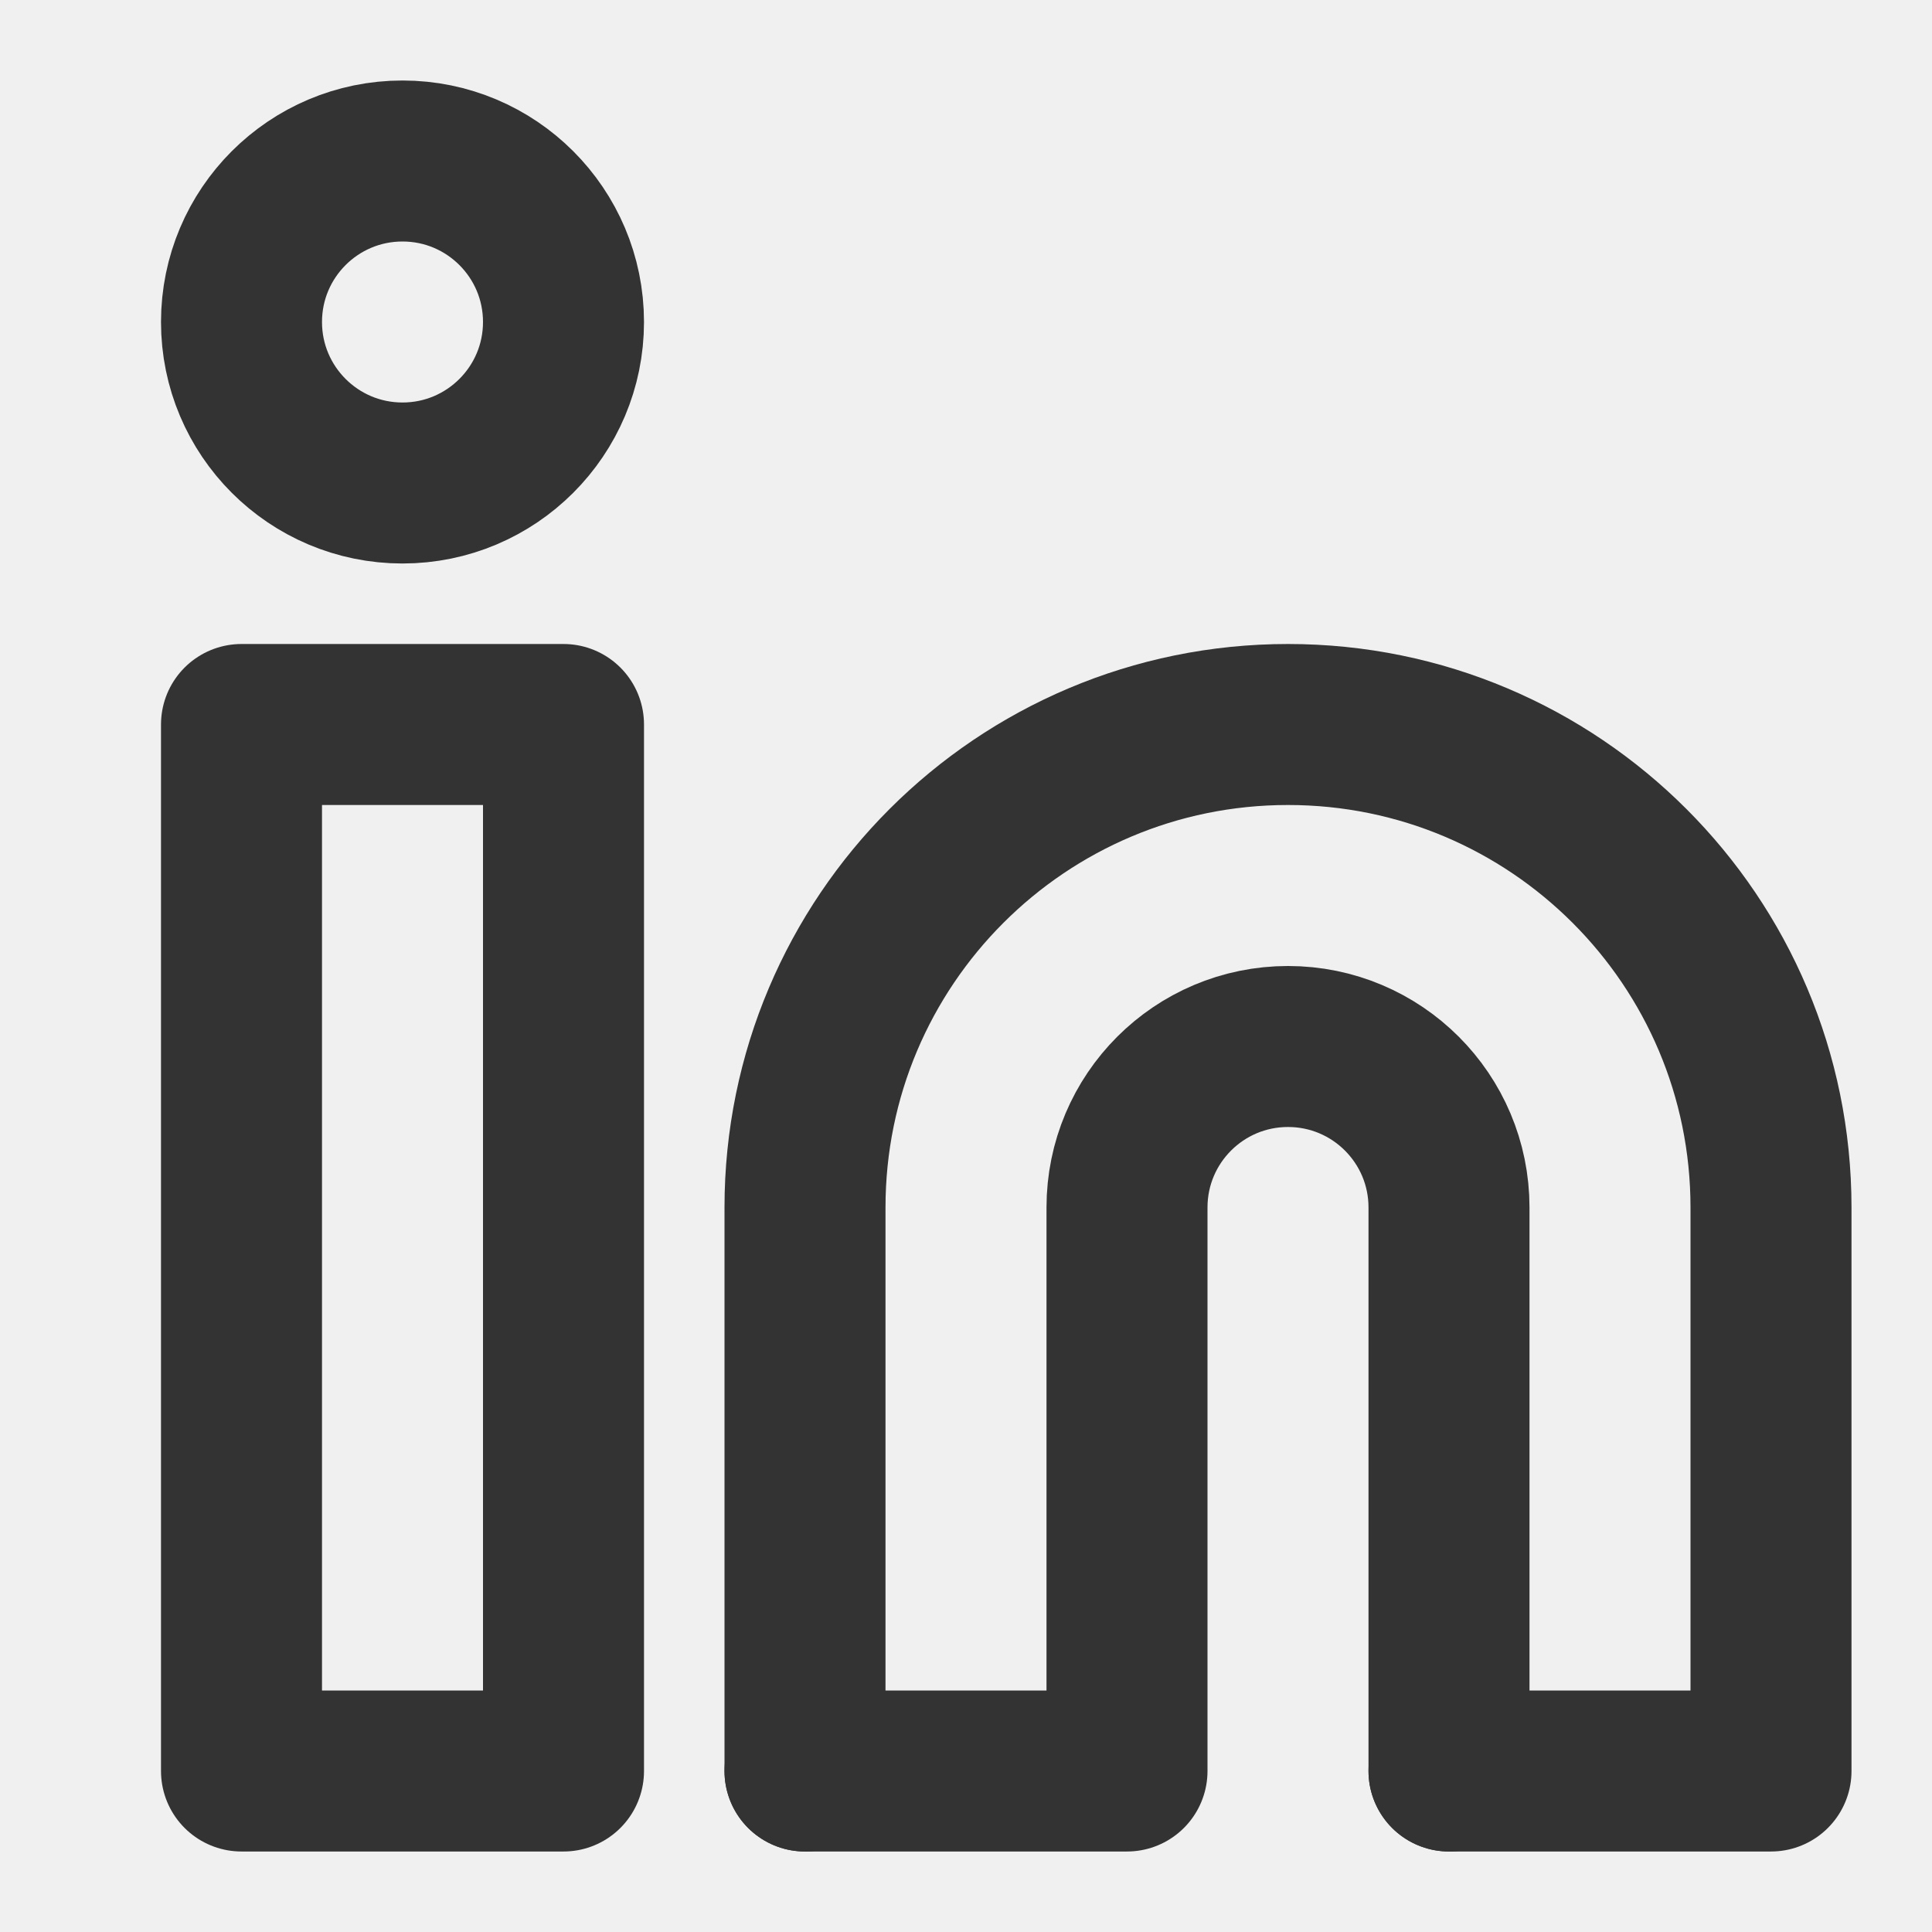
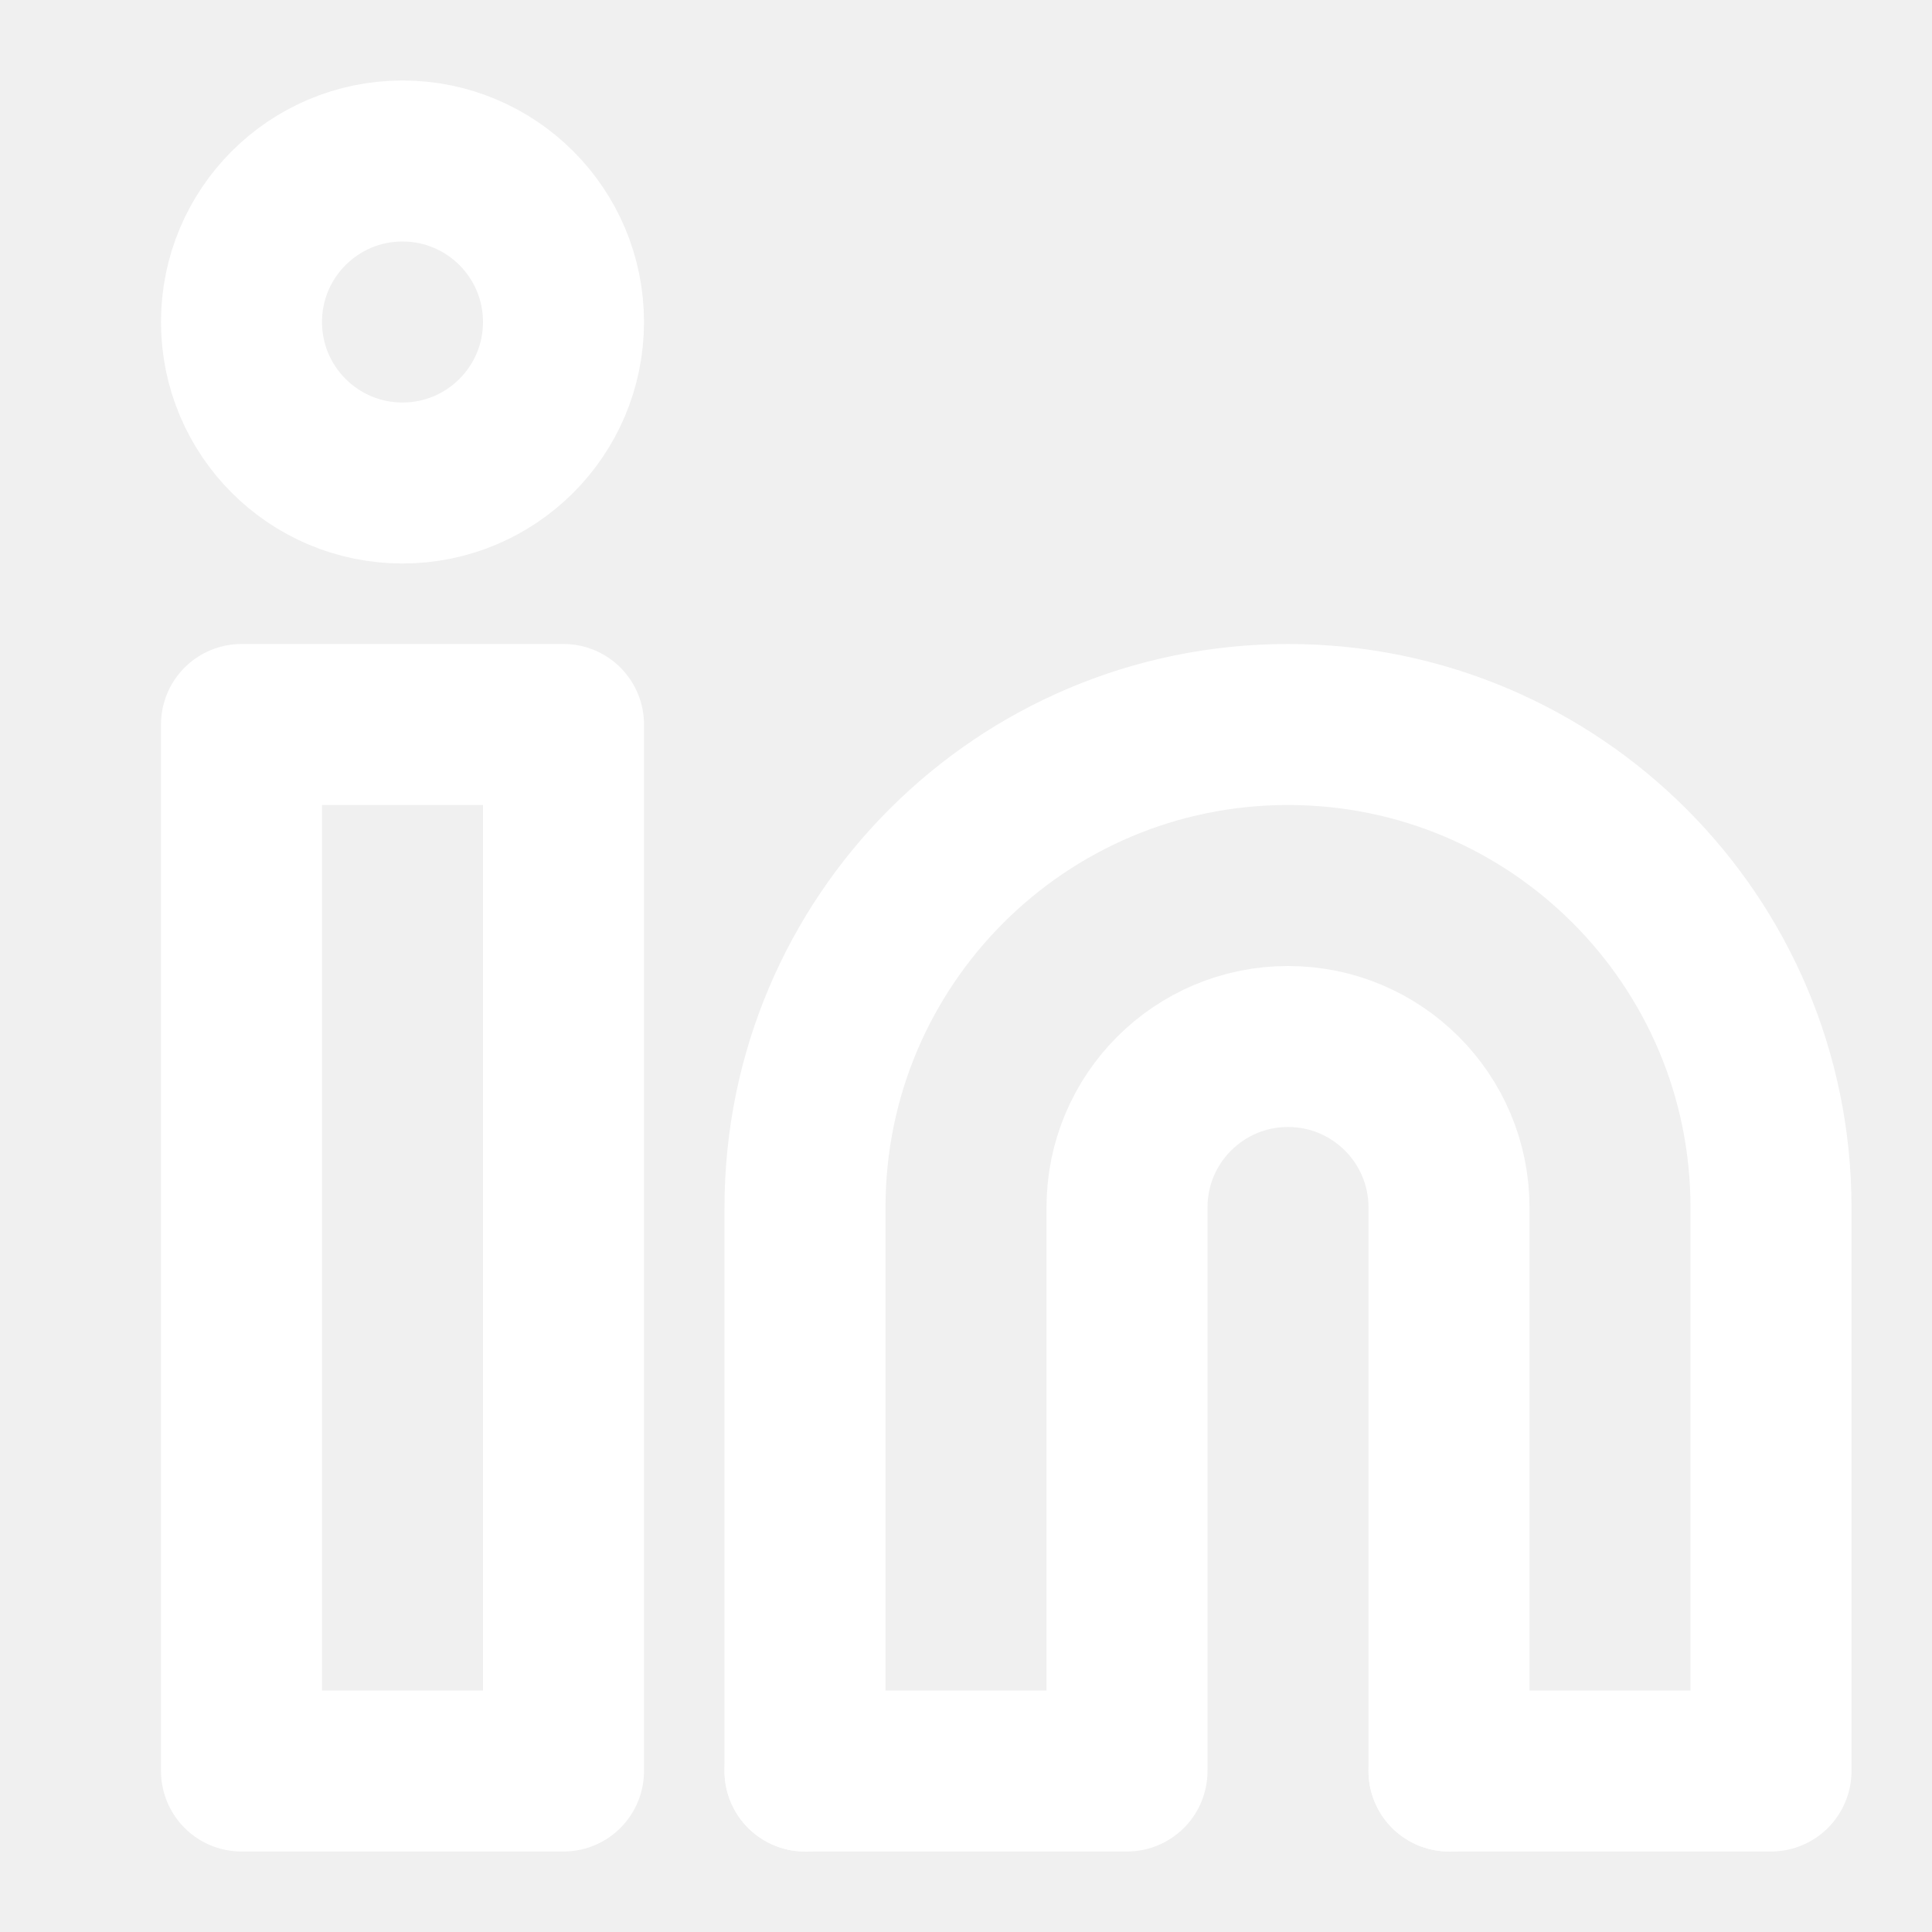
<svg xmlns="http://www.w3.org/2000/svg" width="24" height="24" viewBox="0 0 24 24" fill="none">
-   <path d="M18 22V15C18 13.895 17.105 13 16 13C14.895 13 14 13.895 14 15V22H10" stroke="#333333" stroke-width="2" stroke-linecap="round" stroke-linejoin="round" />
-   <path d="M10 22V15C10 11.686 12.686 9 16 9C19.314 9 22 11.686 22 15V22H18" stroke="#333333" stroke-width="2" stroke-linecap="round" stroke-linejoin="round" />
-   <rect x="3" y="9" width="4" height="13" stroke="#333333" stroke-width="2" stroke-linecap="round" stroke-linejoin="round" />
-   <circle cx="5" cy="4" r="2" stroke="#333333" stroke-width="2" stroke-linecap="round" stroke-linejoin="round" />
+   <path d="M18 22V15C18 13.895 17.105 13 16 13C14.895 13 14 13.895 14 15V22H10" stroke="#fff" stroke-width="2" stroke-linecap="round" stroke-linejoin="round" />
+   <path d="M10 22V15C10 11.686 12.686 9 16 9C19.314 9 22 11.686 22 15V22H18" stroke="#fff" stroke-width="2" stroke-linecap="round" stroke-linejoin="round" />
+   <rect x="3" y="9" width="4" height="13" stroke="#fff" stroke-width="2" stroke-linecap="round" stroke-linejoin="round" />
+   <circle cx="5" cy="4" r="2" stroke="#fff" stroke-width="2" stroke-linecap="round" stroke-linejoin="round" />
</svg>
